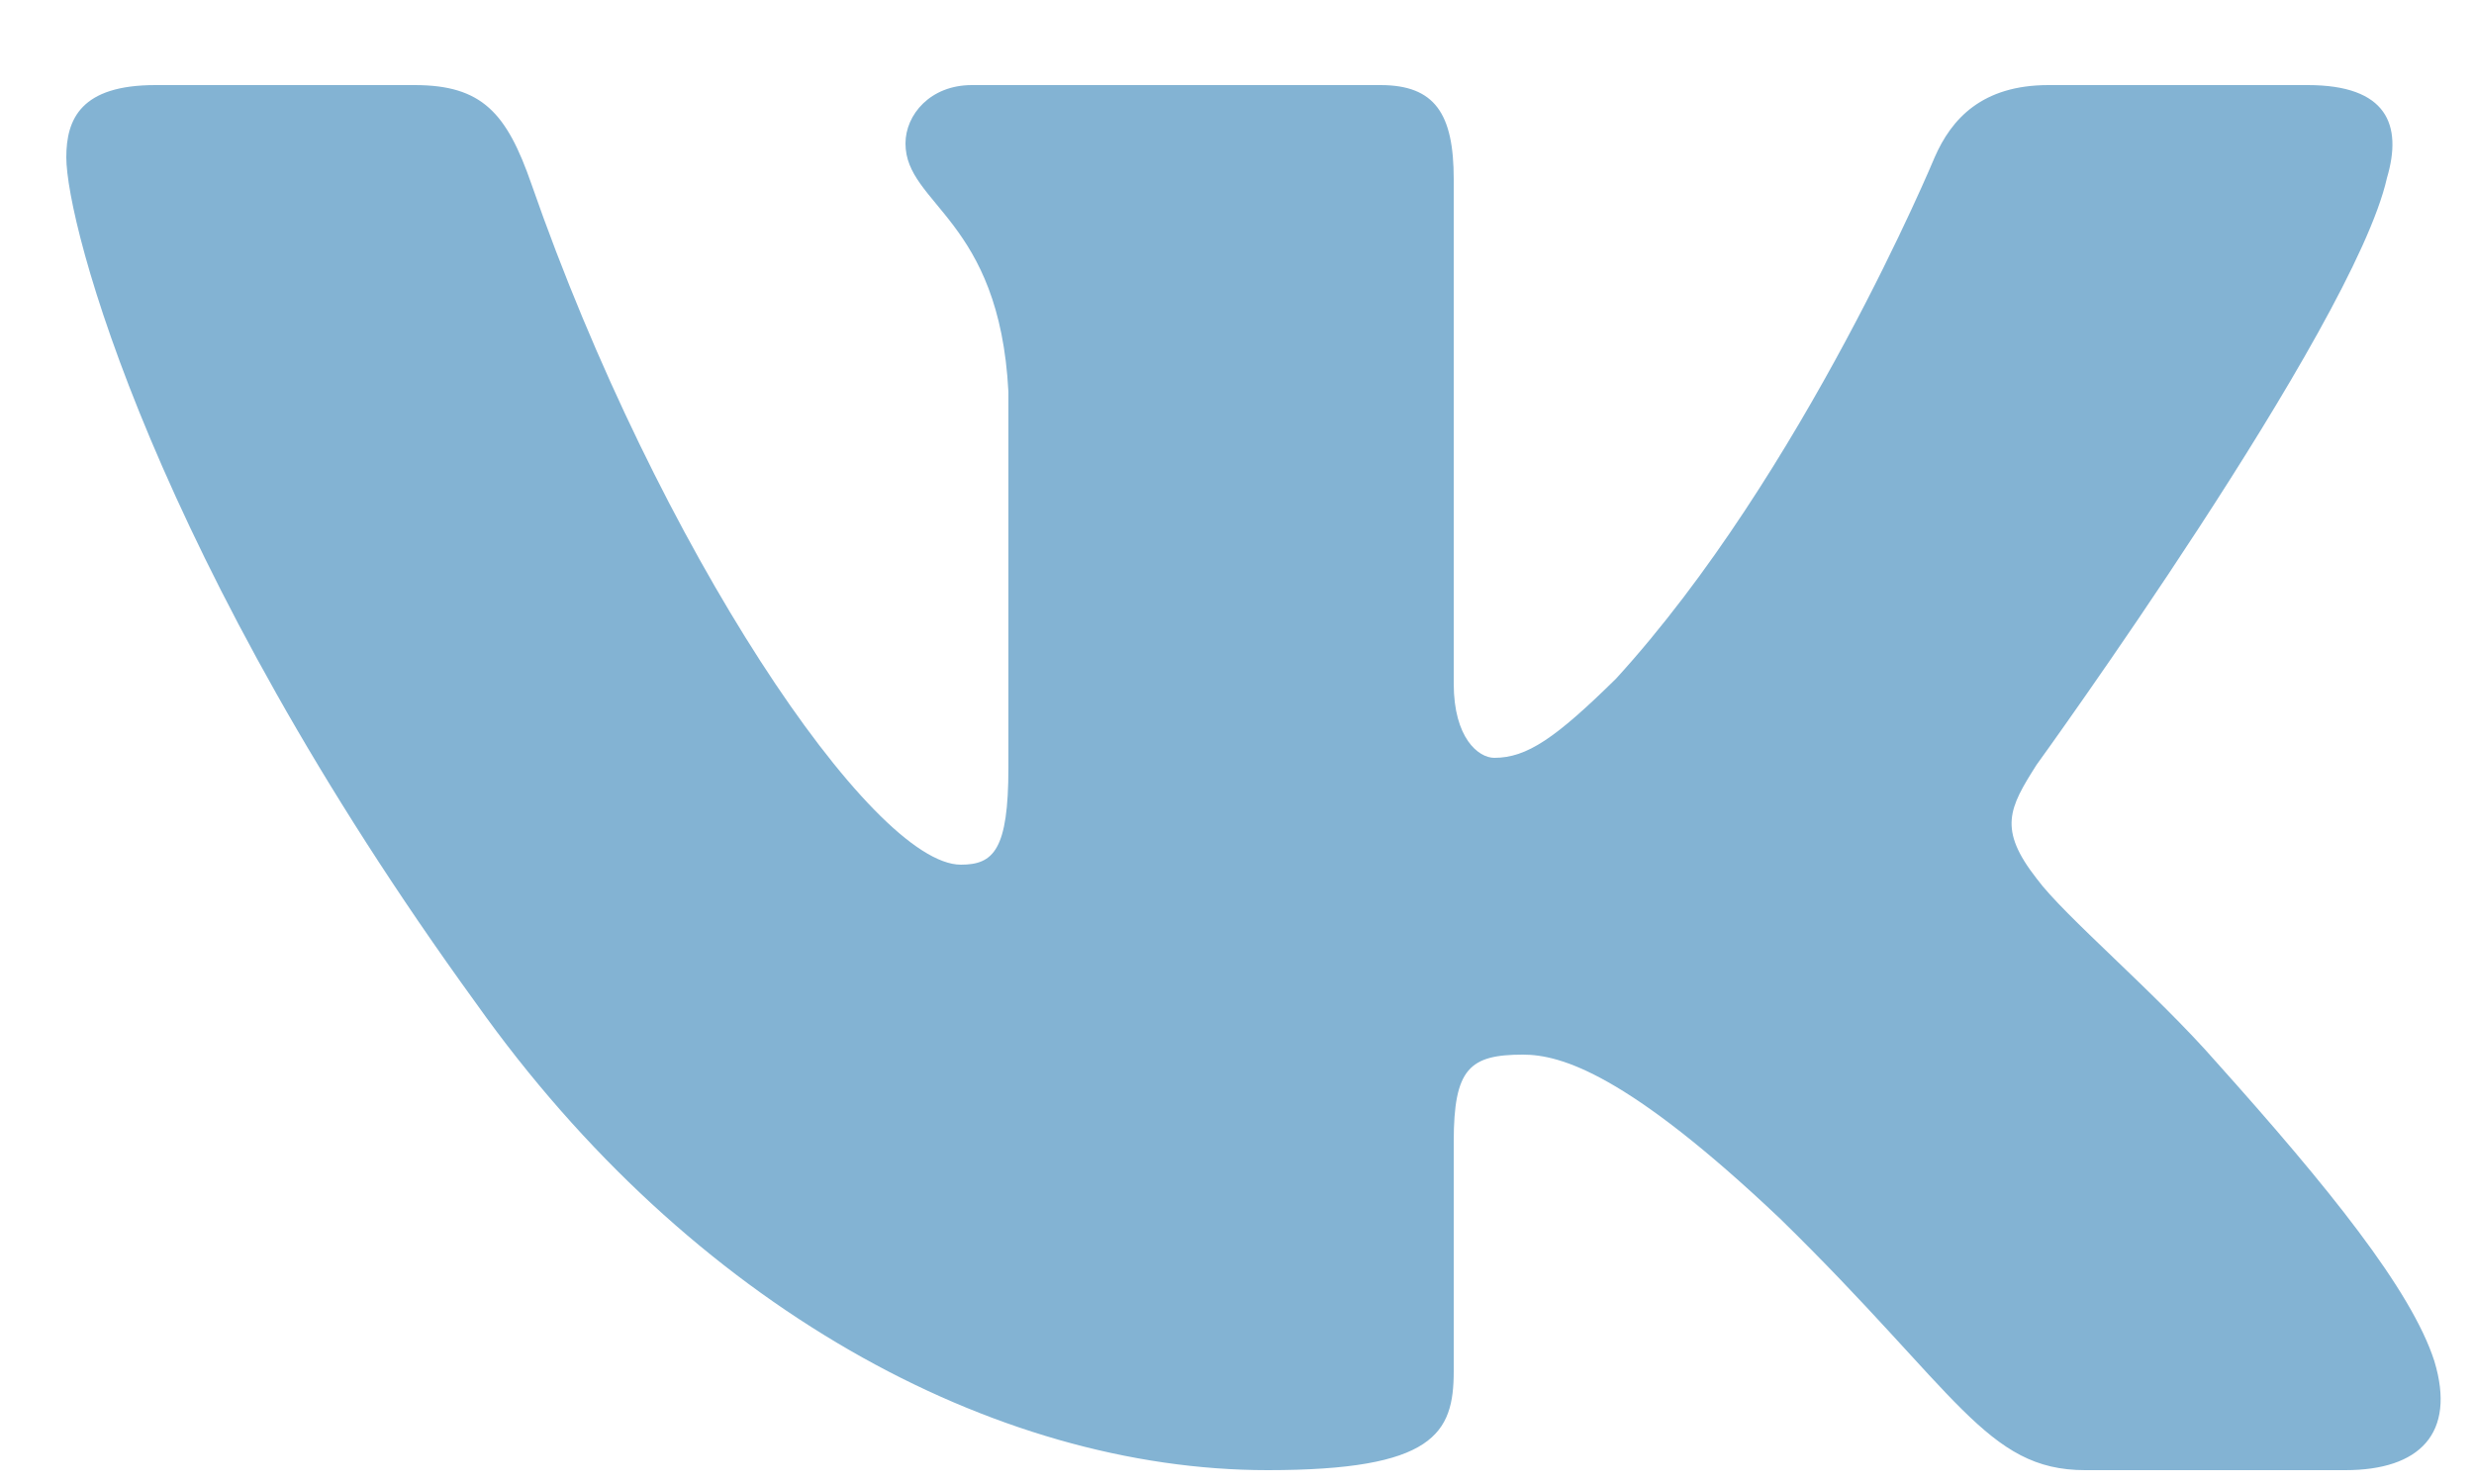
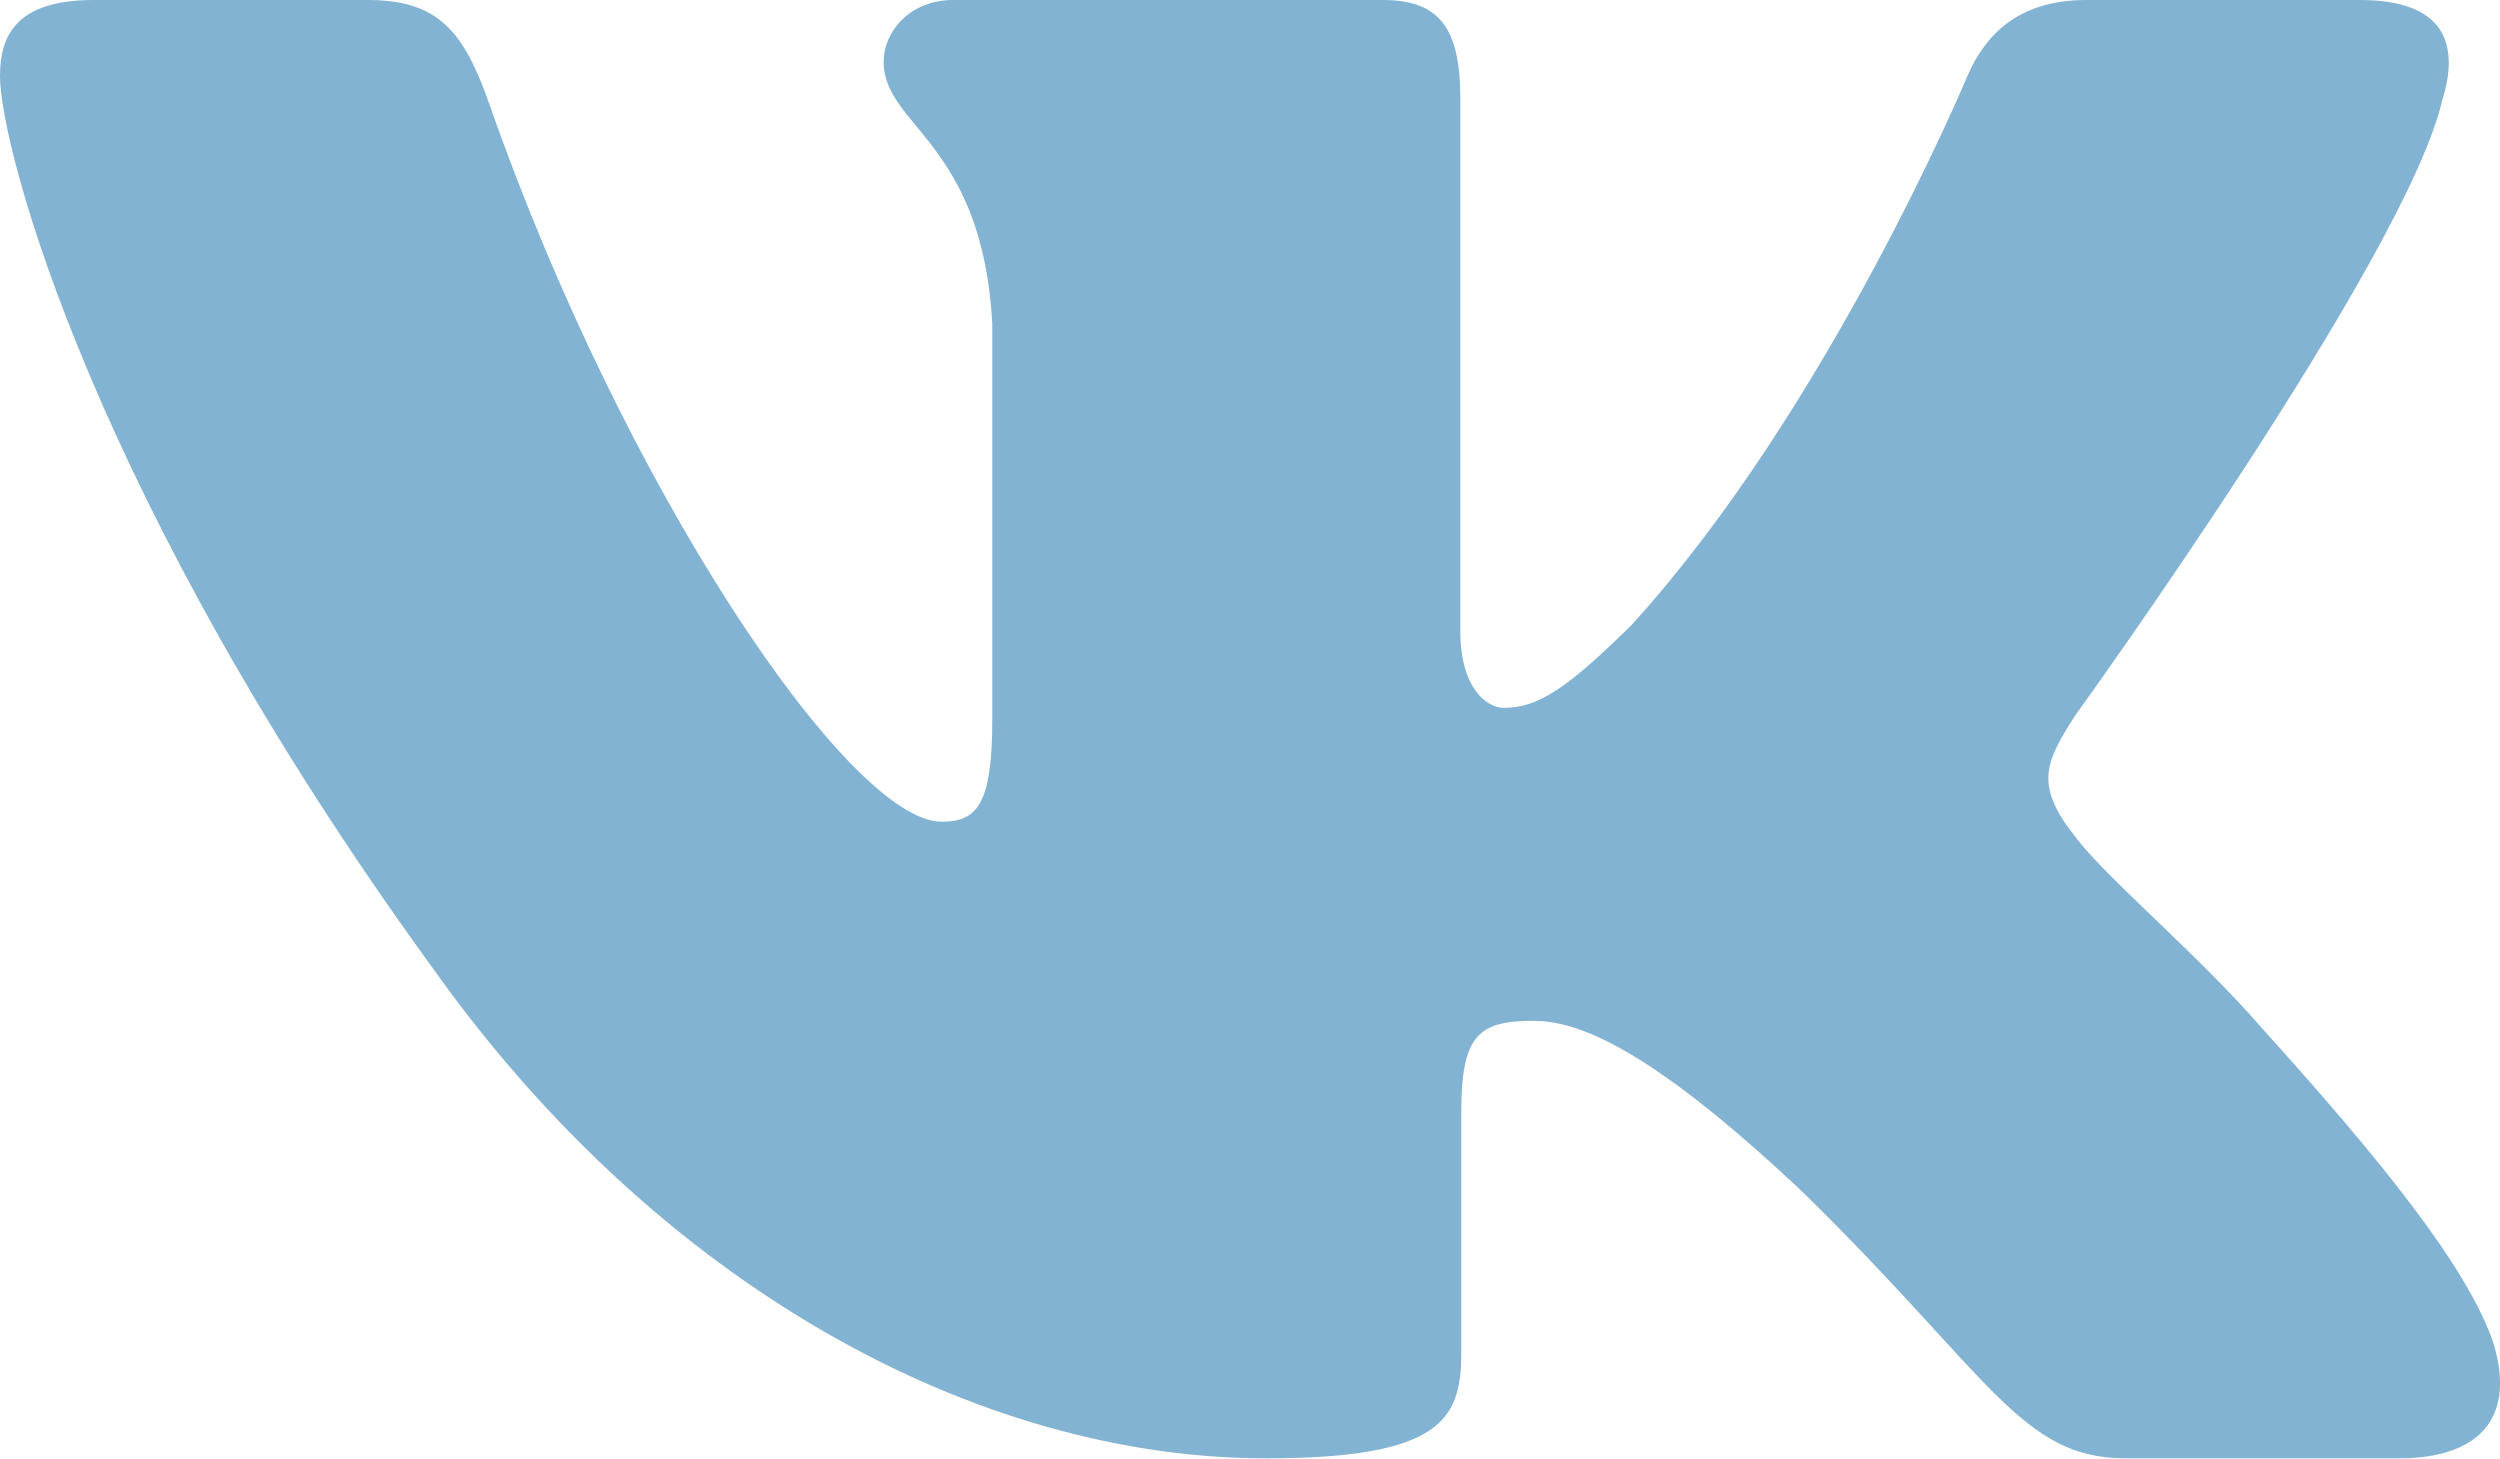
- <svg xmlns="http://www.w3.org/2000/svg" width="25" height="15" fill="none">
-   <path fill="#83B3D3" fill-rule="evenodd" d="M24.12 1.8c.16-.54 0-.94-.8-.94H20.7c-.67 0-.98.34-1.15.73 0 0-1.33 3.2-3.22 5.27-.61.6-.9.8-1.23.8-.16 0-.41-.2-.41-.75v-5.1c0-.66-.19-.95-.74-.95H9.82c-.42 0-.67.3-.67.59 0 .62.95.76 1.04 2.51v3.8c0 .83-.15.98-.48.98-.9 0-3.06-3.2-4.34-6.88-.25-.72-.5-1-1.18-1H1.57c-.75 0-.9.34-.9.73 0 .68.89 4.07 4.14 8.55 2.17 3.06 5.23 4.72 8 4.72 1.68 0 1.88-.37 1.88-1v-2.32c0-.74.16-.88.7-.88.38 0 1.05.19 2.6 1.66 1.79 1.75 2.08 2.54 3.08 2.54h2.63c.75 0 1.12-.37.9-1.1-.23-.72-1.08-1.77-2.2-3.02-.62-.71-1.54-1.48-1.82-1.86-.39-.5-.28-.71 0-1.15 0 0 3.2-4.42 3.54-5.93Z" clip-rule="evenodd" />
+ <svg xmlns="http://www.w3.org/2000/svg" width="24" height="14" viewBox="0 0 24 14" fill="none">
+   <path fill-rule="evenodd" clip-rule="evenodd" d="M23.45 0.948C23.616 0.402 23.45 0 22.655 0H20.03C19.362 0 19.054 0.347 18.887 0.73C18.887 0.73 17.552 3.926 15.661 6.002C15.049 6.604 14.771 6.795 14.437 6.795C14.27 6.795 14.019 6.604 14.019 6.057V0.948C14.019 0.292 13.835 0 13.279 0H9.151C8.734 0 8.483 0.304 8.483 0.593C8.483 1.214 9.429 1.358 9.526 3.106V6.904C9.526 7.737 9.373 7.888 9.039 7.888C8.149 7.888 5.984 4.677 4.699 1.003C4.45 0.288 4.198 0 3.527 0H0.9C0.15 0 0 0.347 0 0.73C0 1.412 0.89 4.8 4.145 9.281C6.315 12.341 9.37 14 12.153 14C13.822 14 14.028 13.632 14.028 12.997V10.684C14.028 9.947 14.186 9.8 14.715 9.8C15.105 9.8 15.772 9.992 17.33 11.467C19.11 13.216 19.403 14 20.405 14H23.03C23.78 14 24.156 13.632 23.94 12.904C23.702 12.18 22.852 11.129 21.725 9.882C21.113 9.172 20.195 8.407 19.916 8.024C19.527 7.533 19.638 7.314 19.916 6.877C19.916 6.877 23.116 2.451 23.449 0.948H23.45Z" fill="#83B3D3" />
</svg>
